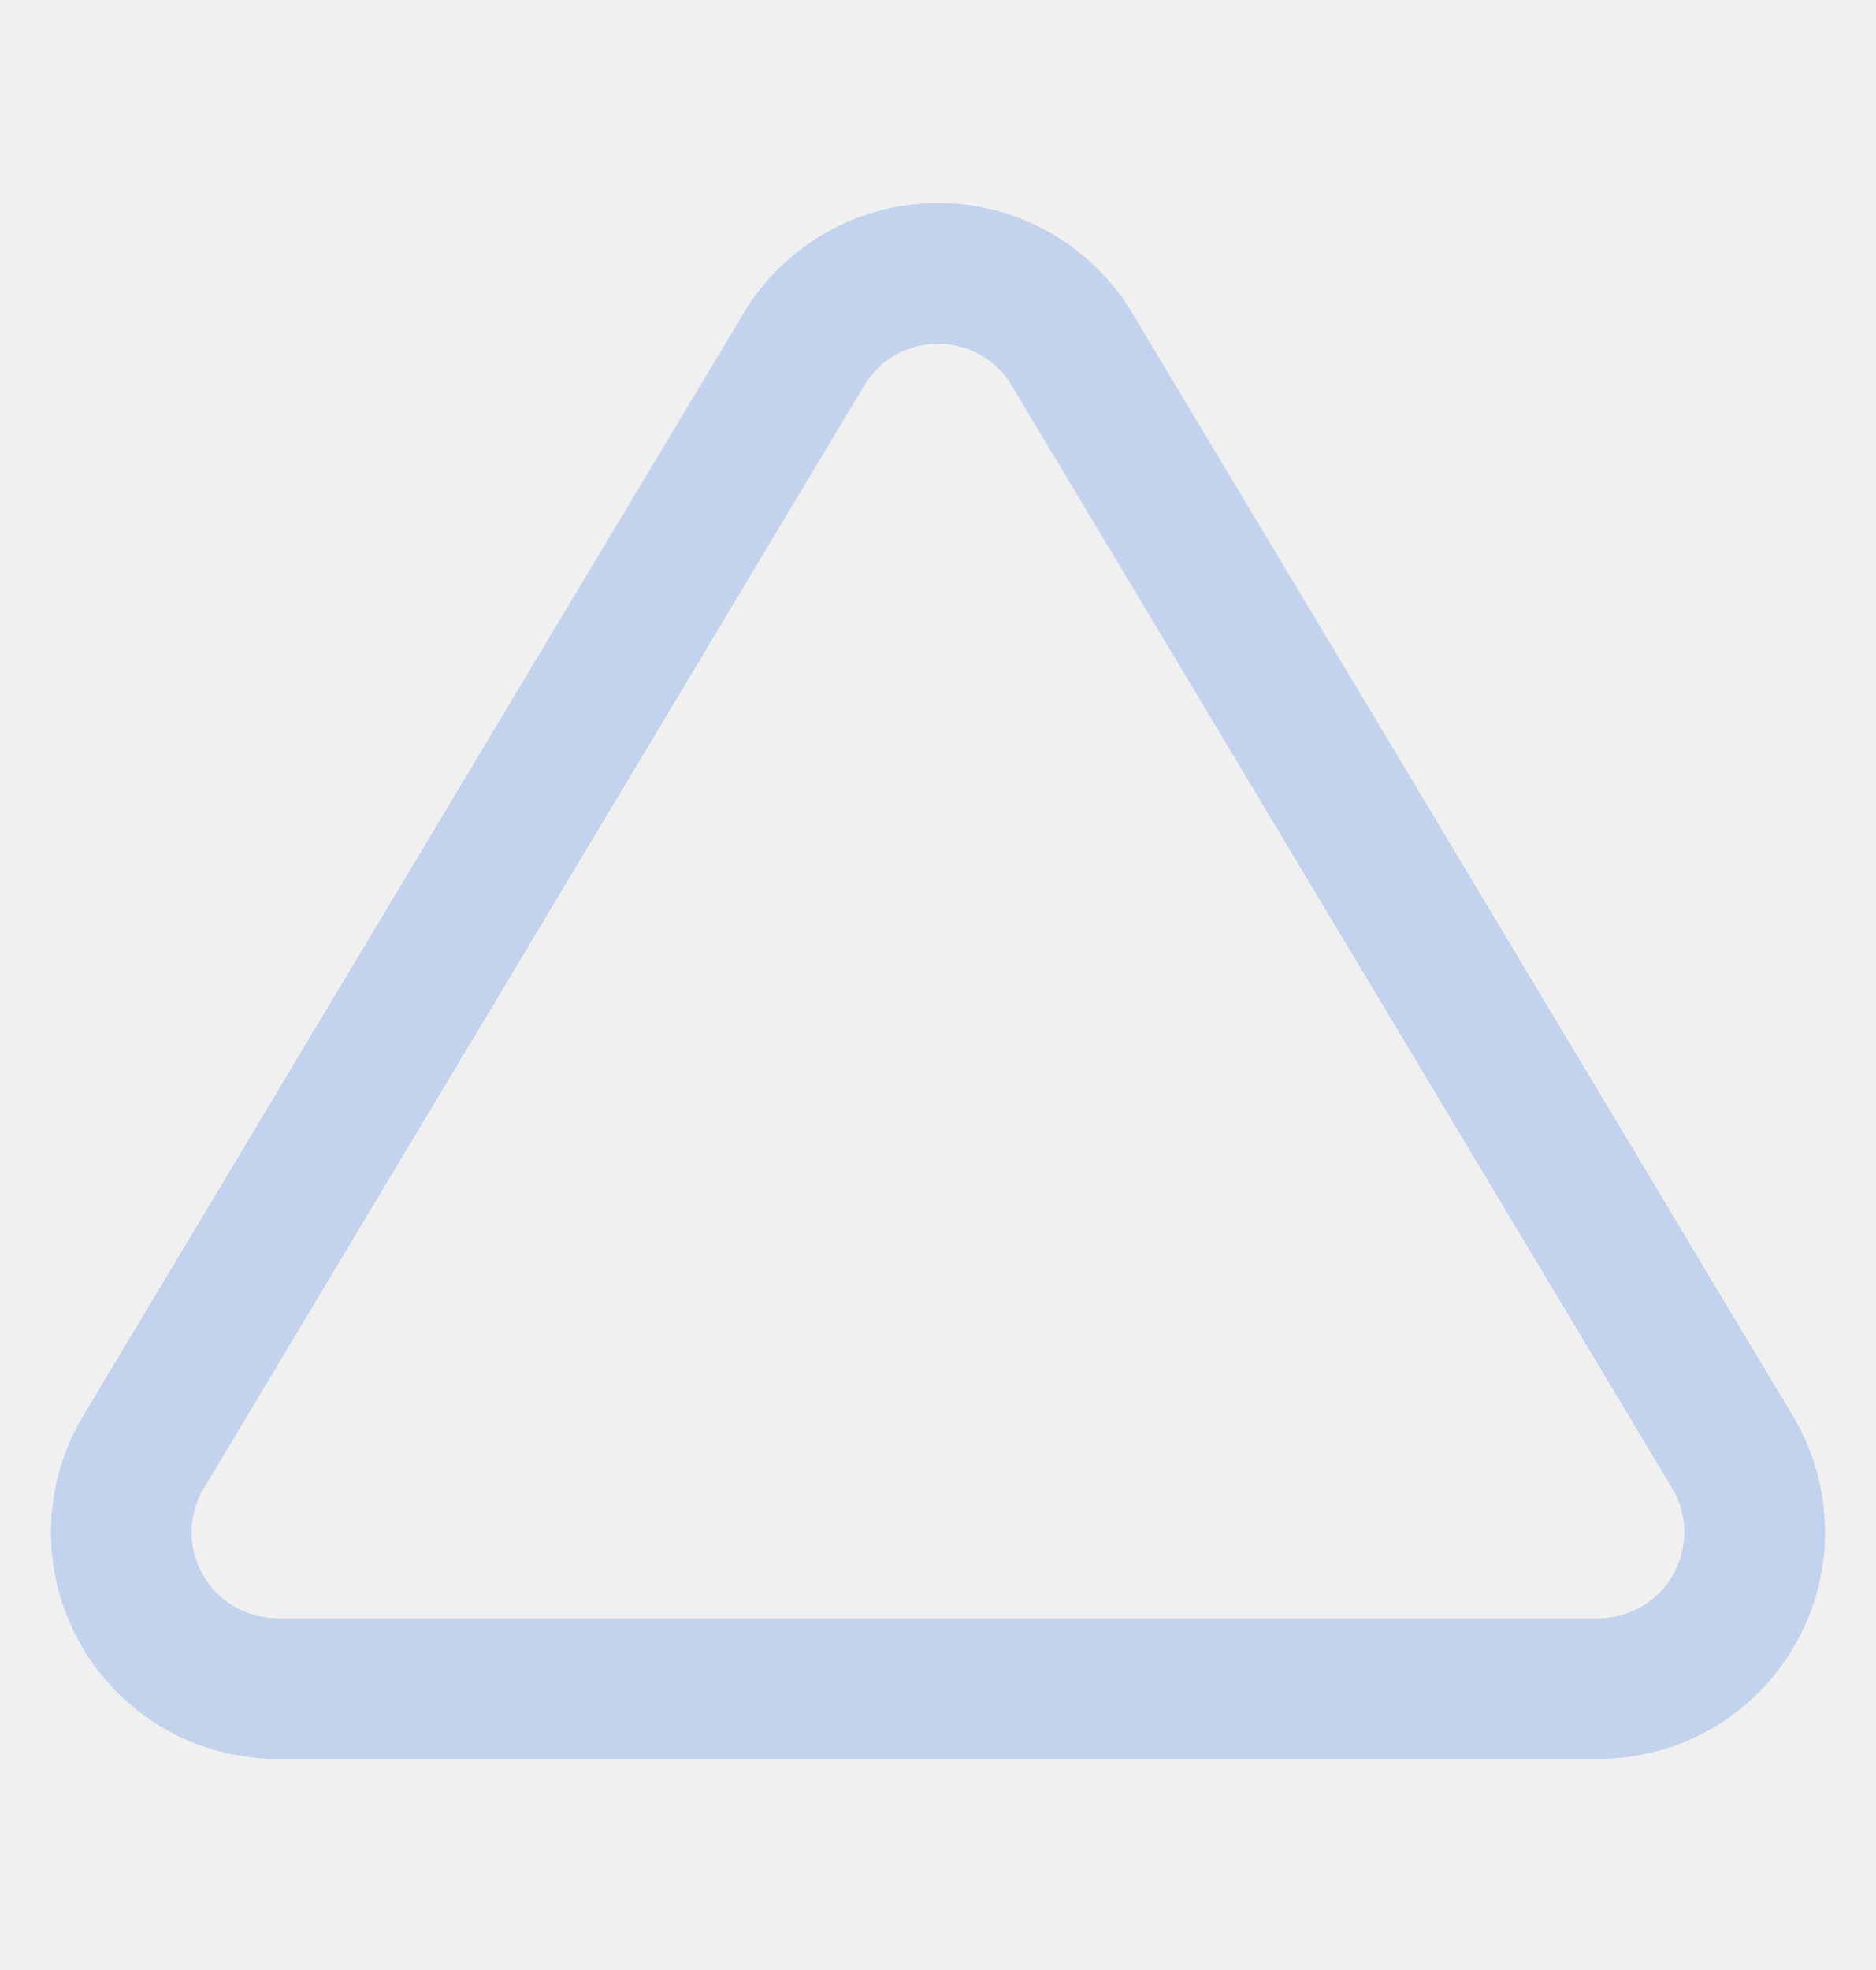
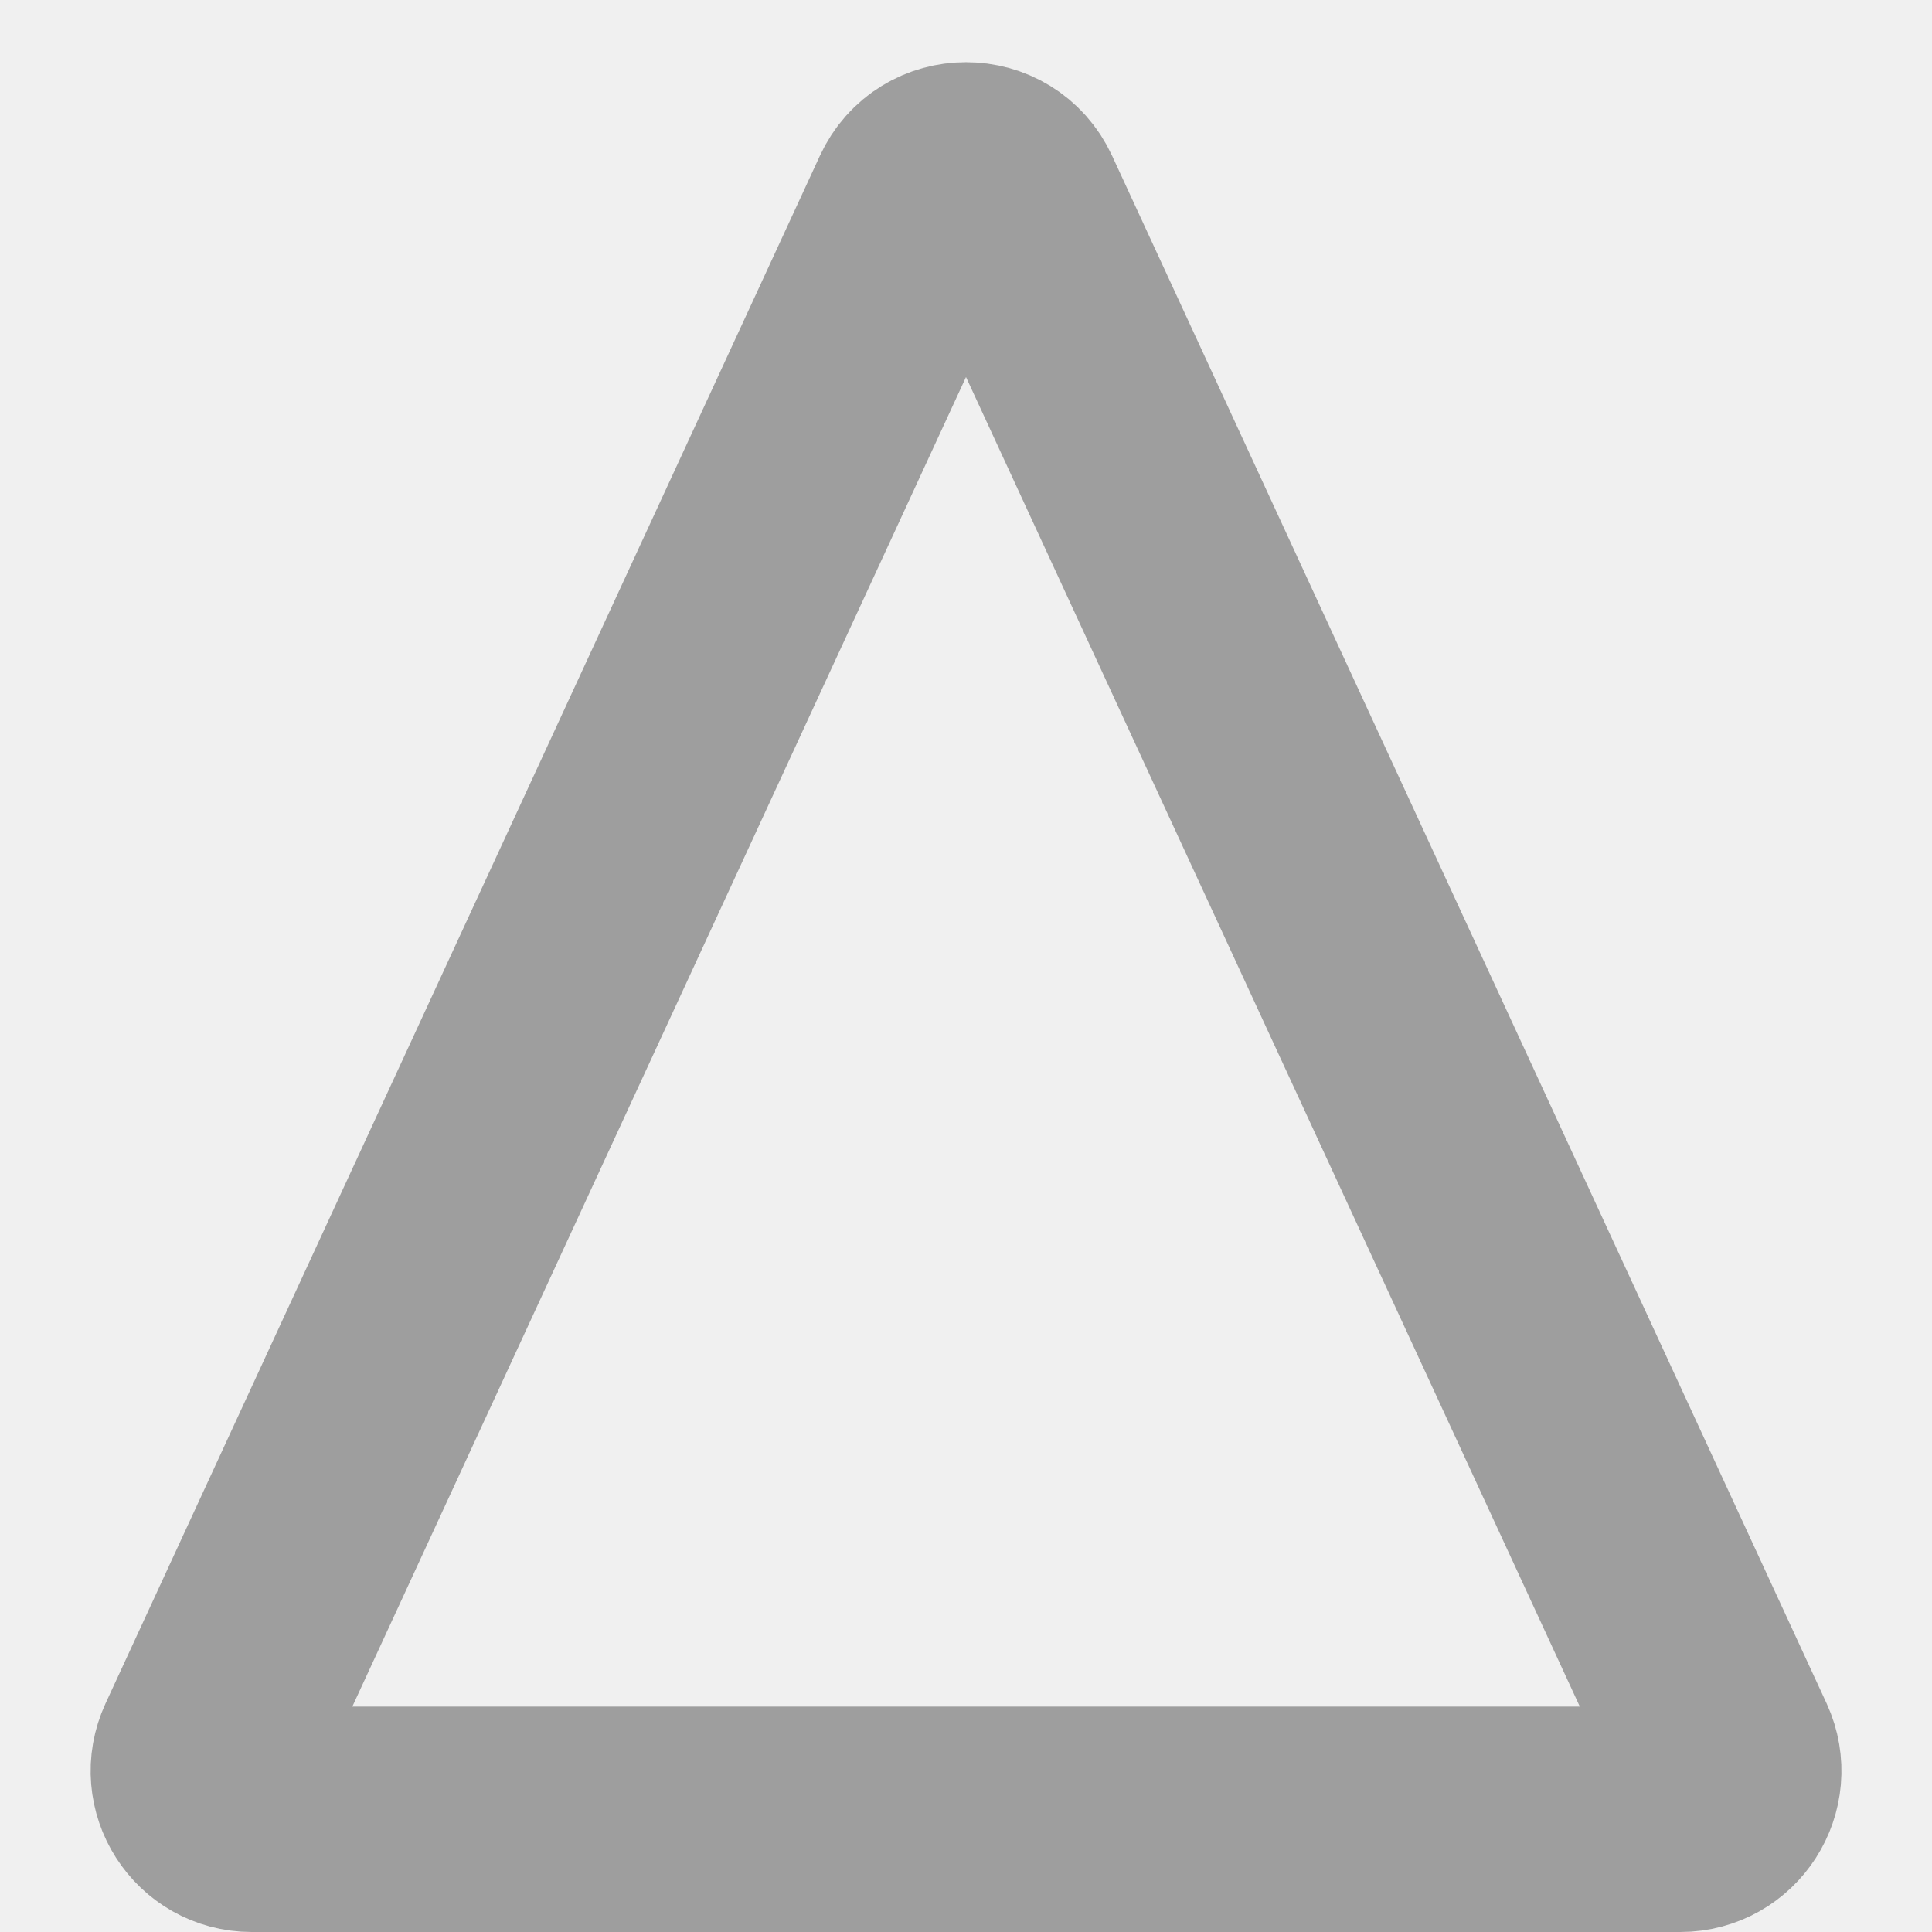
- <svg xmlns="http://www.w3.org/2000/svg" width="20" height="21" viewBox="0 0 20 21" fill="none">
-   <path d="M8.575 3.717L1.517 15.5C1.371 15.752 1.294 16.038 1.293 16.329C1.292 16.62 1.368 16.906 1.512 17.159C1.656 17.412 1.864 17.622 2.115 17.77C2.365 17.918 2.651 17.997 2.942 18H17.058C17.349 17.997 17.634 17.918 17.885 17.77C18.136 17.622 18.344 17.412 18.488 17.159C18.632 16.906 18.707 16.62 18.707 16.329C18.706 16.038 18.629 15.752 18.483 15.5L11.425 3.717C11.276 3.472 11.067 3.269 10.818 3.129C10.568 2.988 10.286 2.914 10 2.914C9.713 2.914 9.432 2.988 9.182 3.129C8.933 3.269 8.723 3.472 8.575 3.717V3.717Z" stroke="#C4D3ED" stroke-width="1.5" stroke-linecap="round" stroke-linejoin="round" />
+ <svg xmlns="http://www.w3.org/2000/svg" width="12" height="12" viewBox="0 0 12 12" fill="none">
+   <g clip-path="url(#clip0_23_21)">
+     <path d="M5.728 1.261C5.835 1.028 6.165 1.028 6.272 1.261L10.71 10.874C10.801 11.073 10.656 11.3 10.437 11.3H1.563C1.344 11.3 1.199 11.073 1.291 10.874L5.728 1.261Z" stroke="#9E9E9E" stroke-width="1.4" />
+   </g>
+   <defs>
+     <clipPath id="clip0_23_21">
+       <rect width="12" height="12" rx="1" fill="white" />
+     </clipPath>
+   </defs>
</svg>
